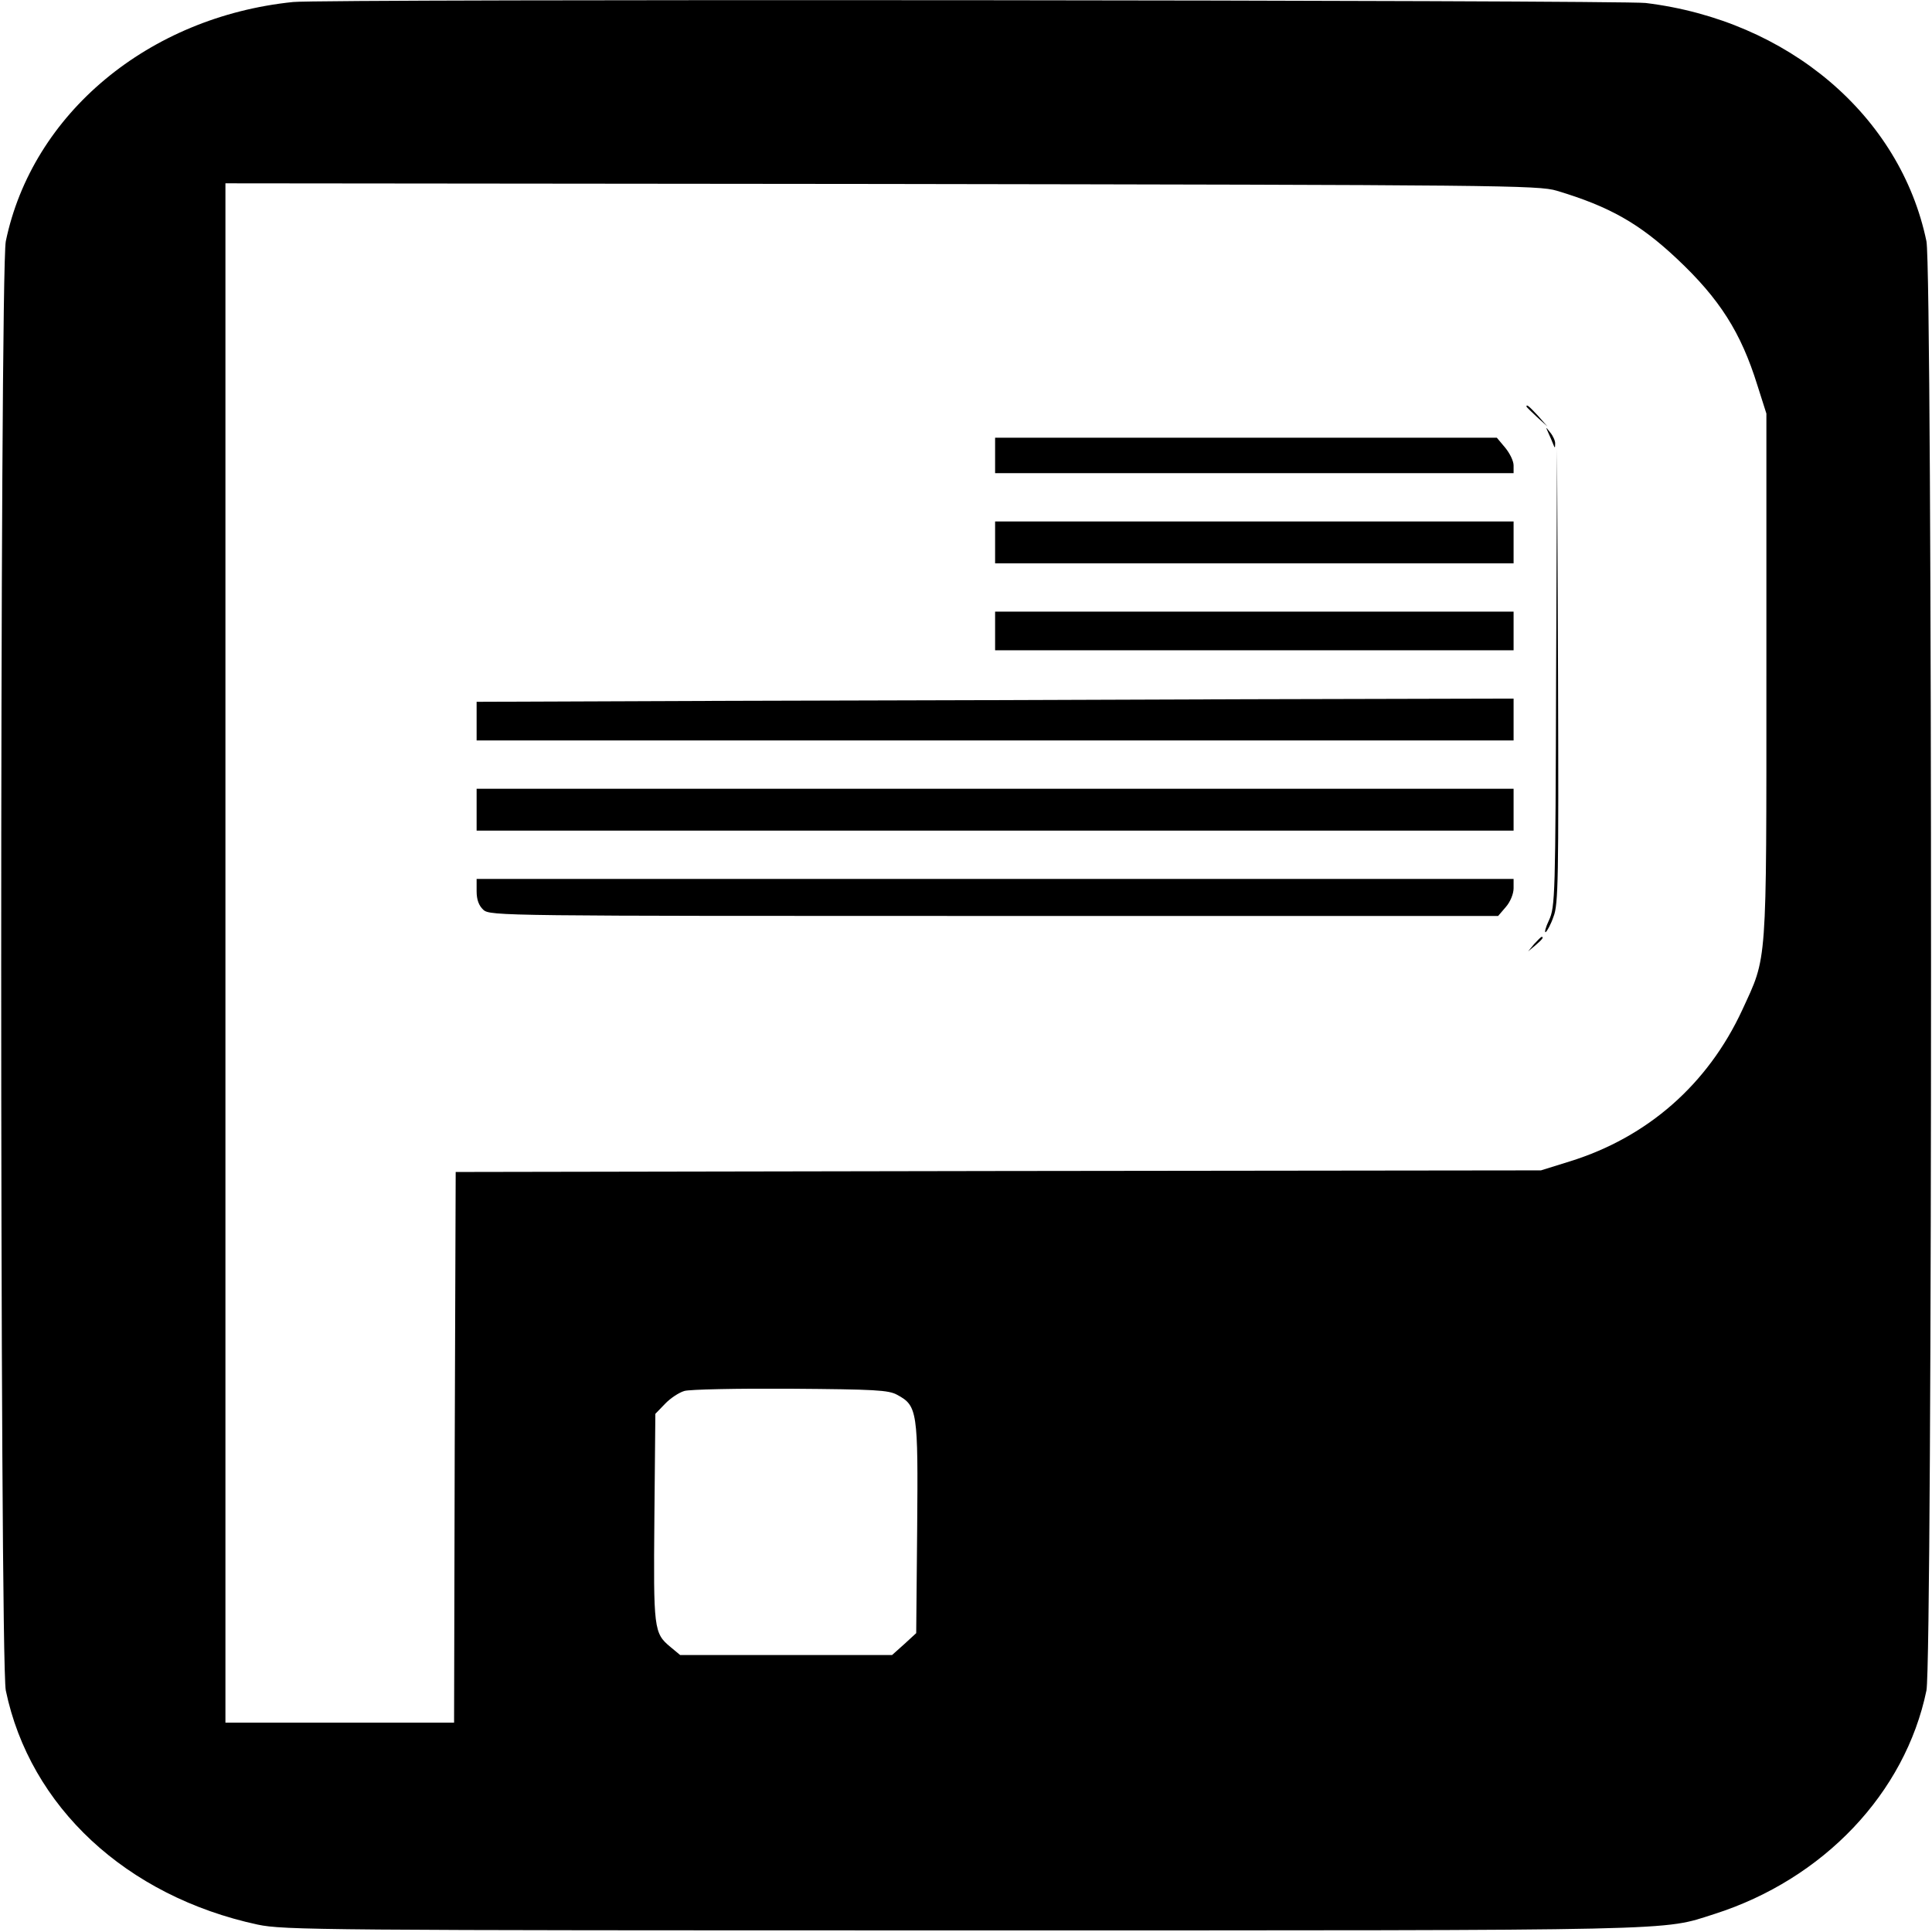
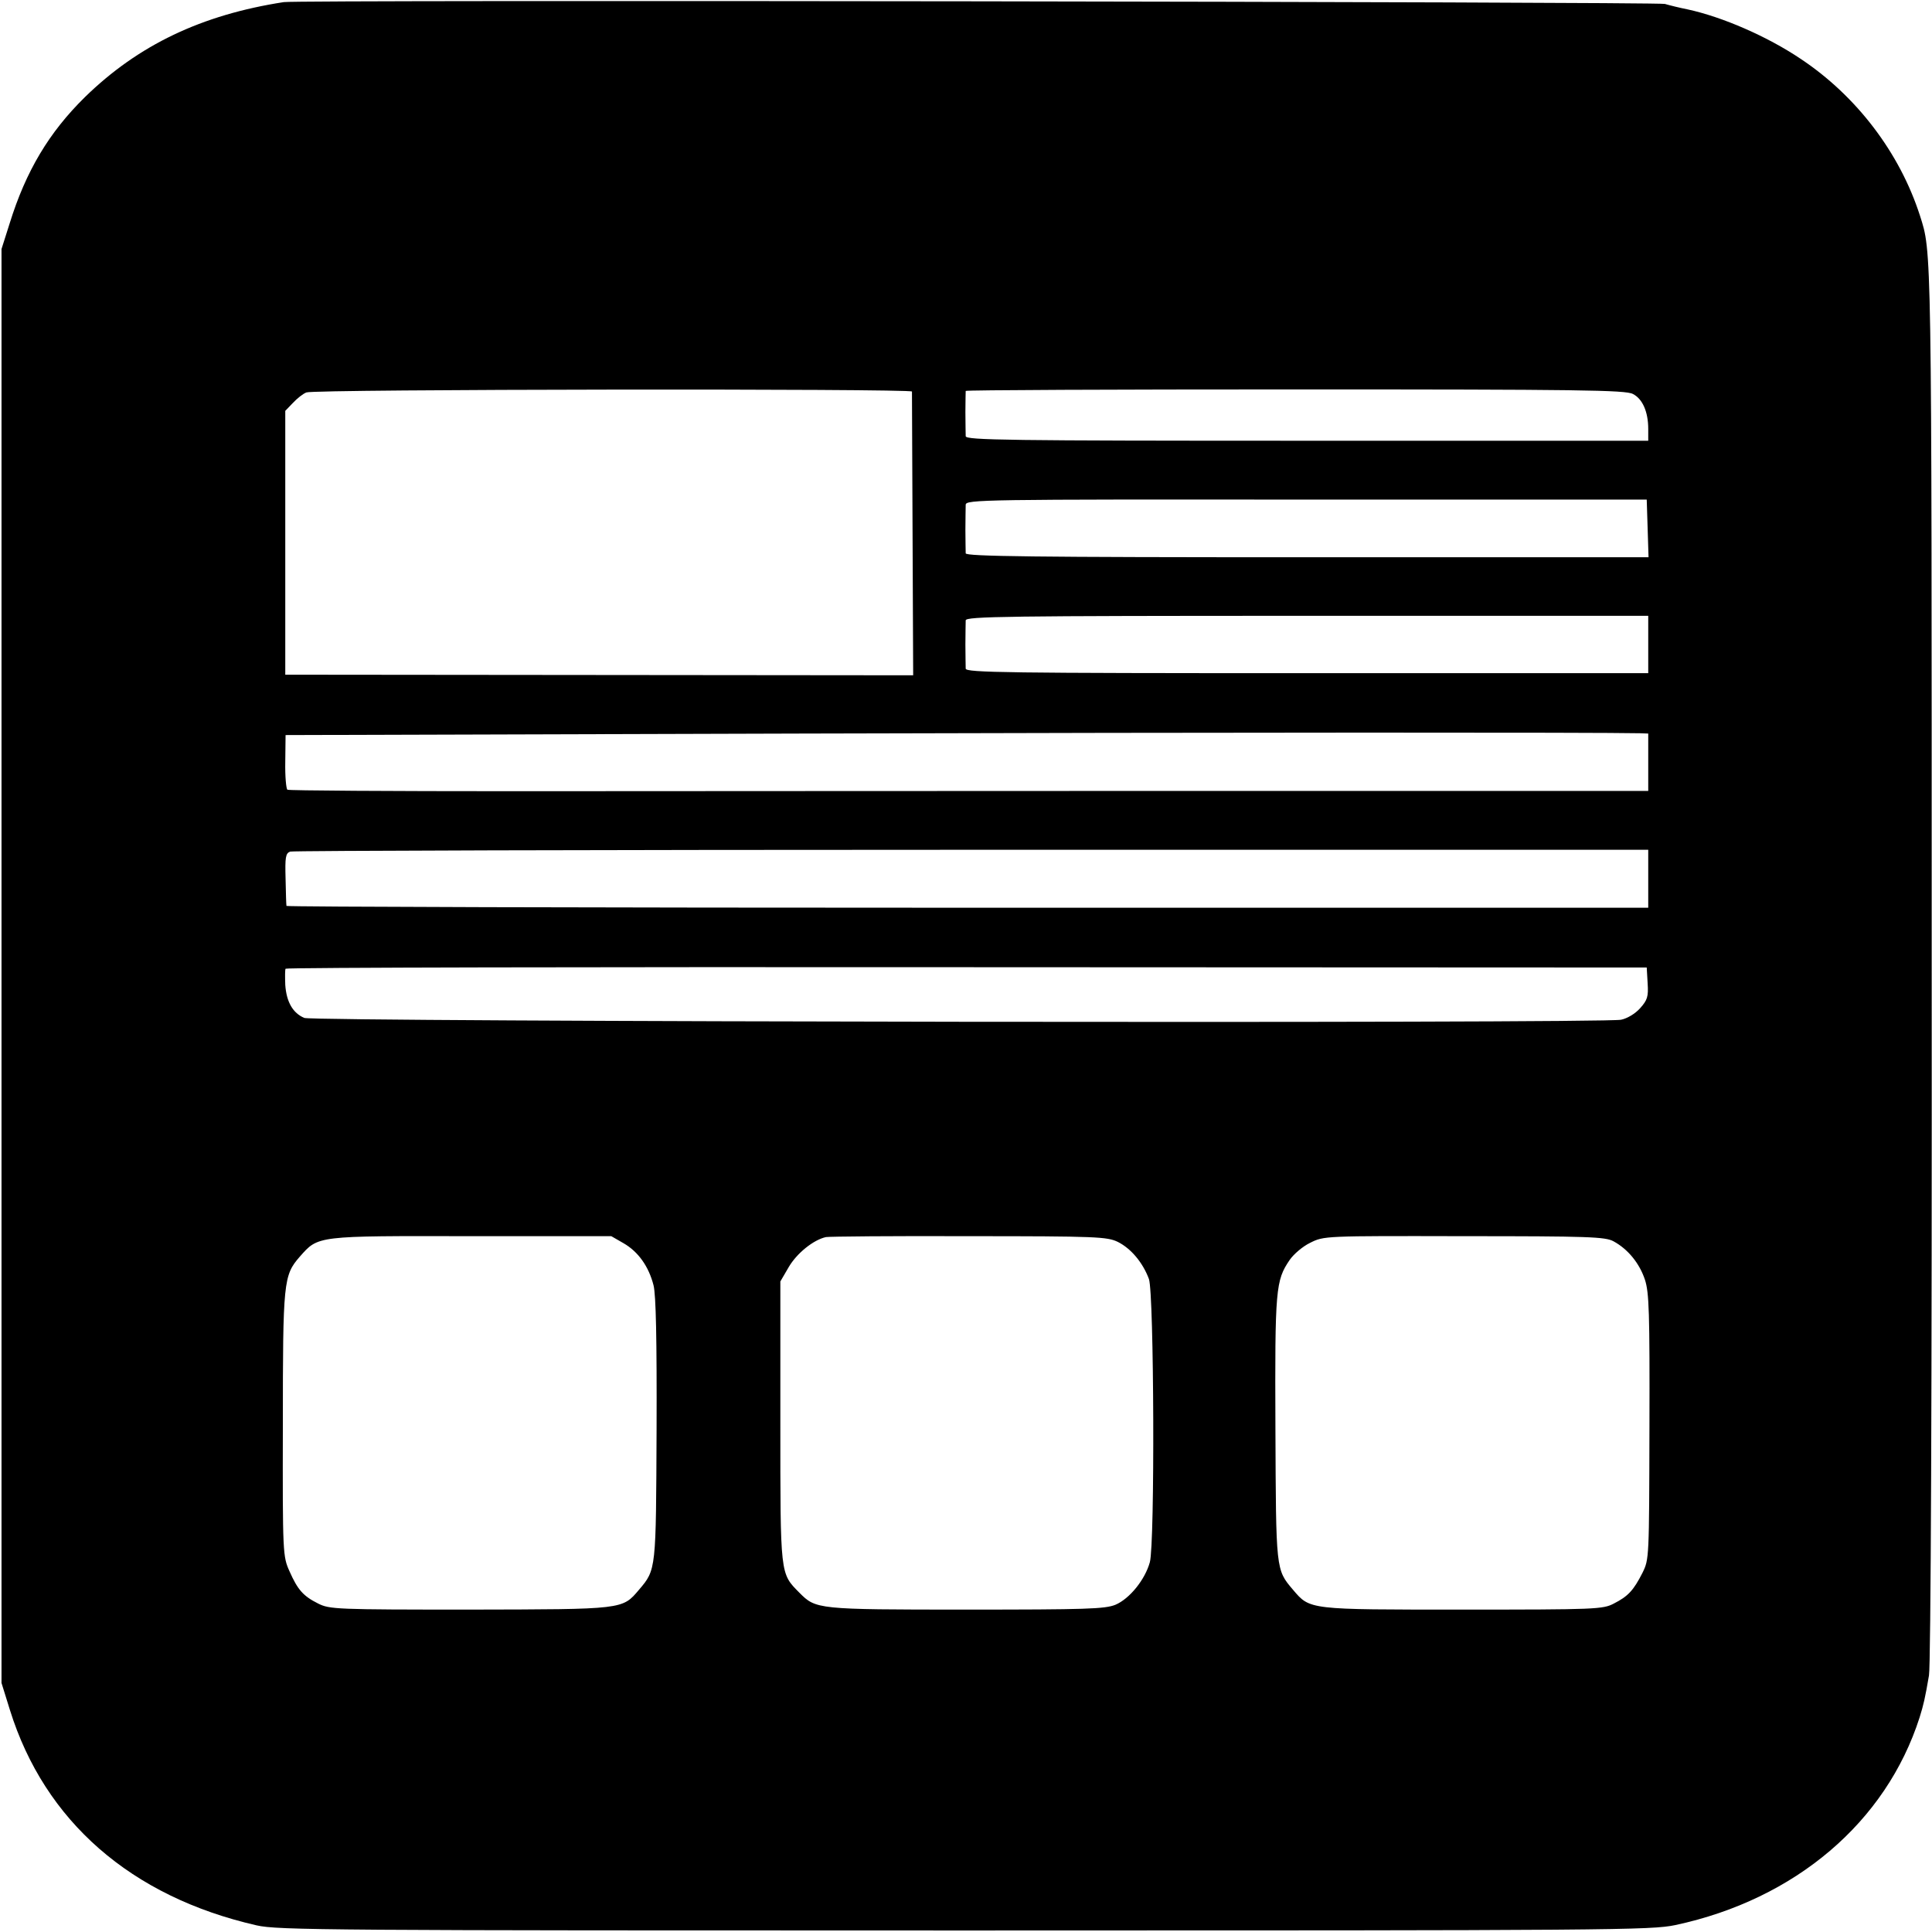
<svg xmlns="http://www.w3.org/2000/svg" version="1.0" width="16pt" height="16pt" viewBox="0 0 16 16" preserveAspectRatio="xMidYMid meet">
-   <g transform="translate(0,16) scale(0.002667,-0.002667)" fill="#000000" stroke="none">
-     <path d="M910 5993 c-449 -46 -810 -347 -892 -743 -19 -96 -19 -4404 0 -4500 75 -361 374 -639 782 -727 81 -17 192 -18 2195 -18 2264 0 2162 -2 2329 51 338 108 592 375 658 694 19 96 19 4404 0 4500 -81 390 -429 686 -872 740 -78 9 -4109 13 -4200 3z m3924 -586 c164 -49 257 -102 373 -211 133 -125 199 -229 250 -393 l28 -88 0 -815 c0 -914 3 -867 -75 -1037 -107 -231 -294 -395 -535 -470 l-90 -28 -1685 -2 -1685 -3 -3 -855 -2 -855 -355 0 -355 0 0 2390 0 2390 2038 -2 c1920 -3 2040 -4 2096 -21z m-2048 -3739 c63 -34 65 -51 62 -414 l-3 -326 -37 -34 -38 -34 -329 0 -329 0 -30 25 c-52 43 -53 55 -50 402 l3 322 30 31 c16 17 43 35 60 40 16 5 165 8 330 7 262 -2 304 -4 331 -19z" />
-     <path d="M4740 4737 c0 -2 15 -16 33 -33 l32 -29 -29 33 c-28 30 -36 37 -36 29z" />
-     <path d="M4808 4655 c5 -11 12 -27 15 -35 5 -13 6 -13 6 1 1 8 -6 24 -15 35 -15 19 -15 19 -6 -1z" />
-     <path d="M3090 4585 l0 -55 805 0 805 0 0 24 c0 14 -12 38 -26 55 l-26 31 -779 0 -779 0 0 -55z" />
-     <path d="M4832 3895 c-2 -679 -3 -712 -22 -753 -11 -23 -15 -40 -10 -37 4 3 16 24 24 48 15 37 16 120 14 747 l-3 705 -3 -710z" />
-     <path d="M3090 4315 l0 -65 805 0 805 0 0 65 0 65 -805 0 -805 0 0 -65z" />
-     <path d="M3090 4040 l0 -60 805 0 805 0 0 60 0 60 -805 0 -805 0 0 -60z" />
-     <path d="M2263 3823 l-783 -3 0 -60 0 -60 1610 0 1610 0 0 65 0 65 -827 -2 c-456 -2 -1180 -4 -1610 -5z" />
-     <path d="M1480 3485 l0 -65 1610 0 1610 0 0 65 0 65 -1610 0 -1610 0 0 -65z" />
-     <path d="M1480 3232 c0 -27 7 -45 21 -58 21 -19 61 -19 1586 -19 l1565 0 24 28 c14 16 24 41 24 58 l0 29 -1610 0 -1610 0 0 -38z" />
-     <path d="M4764 3068 l-19 -23 23 19 c21 18 27 26 19 26 -2 0 -12 -10 -23 -22z" />
+   <g transform="translate(0,16) scale(0.0025,-0.0025)" fill="#000000" stroke="none">
+     <path d="M940 6393 c-272 -42 -482 -142 -659 -315 -118 -116 -195 -244 -249 -418 l-27 -85 0 -2375 0 -2375 28 -90 c115 -368 401 -618 817 -713 70 -16 237 -17 2345 -17 2155 0 2274 1 2355 18 397 85 698 341 809 688 13 42 18 63 31 139 6 34 10 943 9 2365 0 2397 0 2348 -39 2471 -67 208 -210 396 -395 519 -110 74 -259 139 -375 164 -25 5 -58 13 -75 18 -29 7 -4526 14 -4575 6z m2081 -1290 c0 -5 1 -218 2 -474 l2 -466 -1040 1 -1040 1 0 437 0 437 25 26 c14 15 34 31 45 35 25 11 2005 13 2006 3z m2388 -8 c32 -16 51 -59 51 -116 l0 -39 -1130 0 c-997 0 -1130 2 -1131 15 0 8 -1 44 -1 80 0 36 1 67 1 70 1 3 492 5 1091 5 940 0 1095 -2 1119 -15z m49 -445 l3 -96 -1131 0 c-912 0 -1130 3 -1131 13 0 7 -1 42 -1 78 0 36 1 73 1 83 1 17 53 18 1129 17 l1127 0 3 -95z m2 -385 l0 -95 -1130 0 c-997 0 -1130 2 -1131 15 0 8 -1 44 -1 80 0 36 1 72 1 80 1 13 134 15 1131 15 l1130 0 0 -95z m-27 -294 l27 -1 0 -95 0 -95 -1507 0 c-830 0 -1842 -1 -2251 -1 -408 0 -746 2 -750 5 -4 3 -8 44 -7 93 l1 88 1714 5 c1407 4 2628 4 2773 1z m27 -482 l0 -96 -2255 0 c-1240 0 -2255 3 -2256 6 -1 3 -2 44 -3 90 -2 71 0 84 15 90 10 3 1026 6 2258 6 l2241 0 0 -96z m-2 -346 c3 -45 -1 -56 -25 -83 -16 -18 -43 -34 -63 -38 -60 -13 -4331 -7 -4362 6 -38 16 -59 53 -63 109 -1 26 -1 51 1 54 2 4 1017 6 2256 5 l2253 -1 3 -52z m-3393 -861 c49 -28 84 -77 100 -140 8 -33 11 -178 10 -477 -2 -466 -1 -464 -58 -531 -56 -66 -49 -65 -561 -66 -443 0 -464 1 -502 20 -50 25 -68 46 -95 107 -22 49 -23 57 -22 485 0 475 2 495 56 557 62 70 52 69 569 68 l463 0 40 -23z m1638 4 c44 -22 83 -69 103 -123 17 -49 20 -876 3 -938 -16 -58 -67 -121 -114 -141 -35 -14 -96 -16 -496 -16 -494 0 -496 1 -551 56 -64 65 -63 54 -63 566 l0 465 28 48 c27 46 82 90 123 99 10 2 224 4 474 3 424 0 458 -2 493 -19z m1642 2 c48 -26 86 -73 104 -127 14 -43 16 -108 15 -488 -1 -436 -1 -438 -23 -483 -30 -59 -48 -78 -95 -102 -36 -19 -60 -20 -501 -20 -512 0 -505 -1 -562 66 -57 67 -56 64 -58 536 -2 462 1 488 47 556 13 19 43 45 68 57 46 23 46 23 510 22 411 0 468 -2 495 -17z" />
  </g>
</svg>
